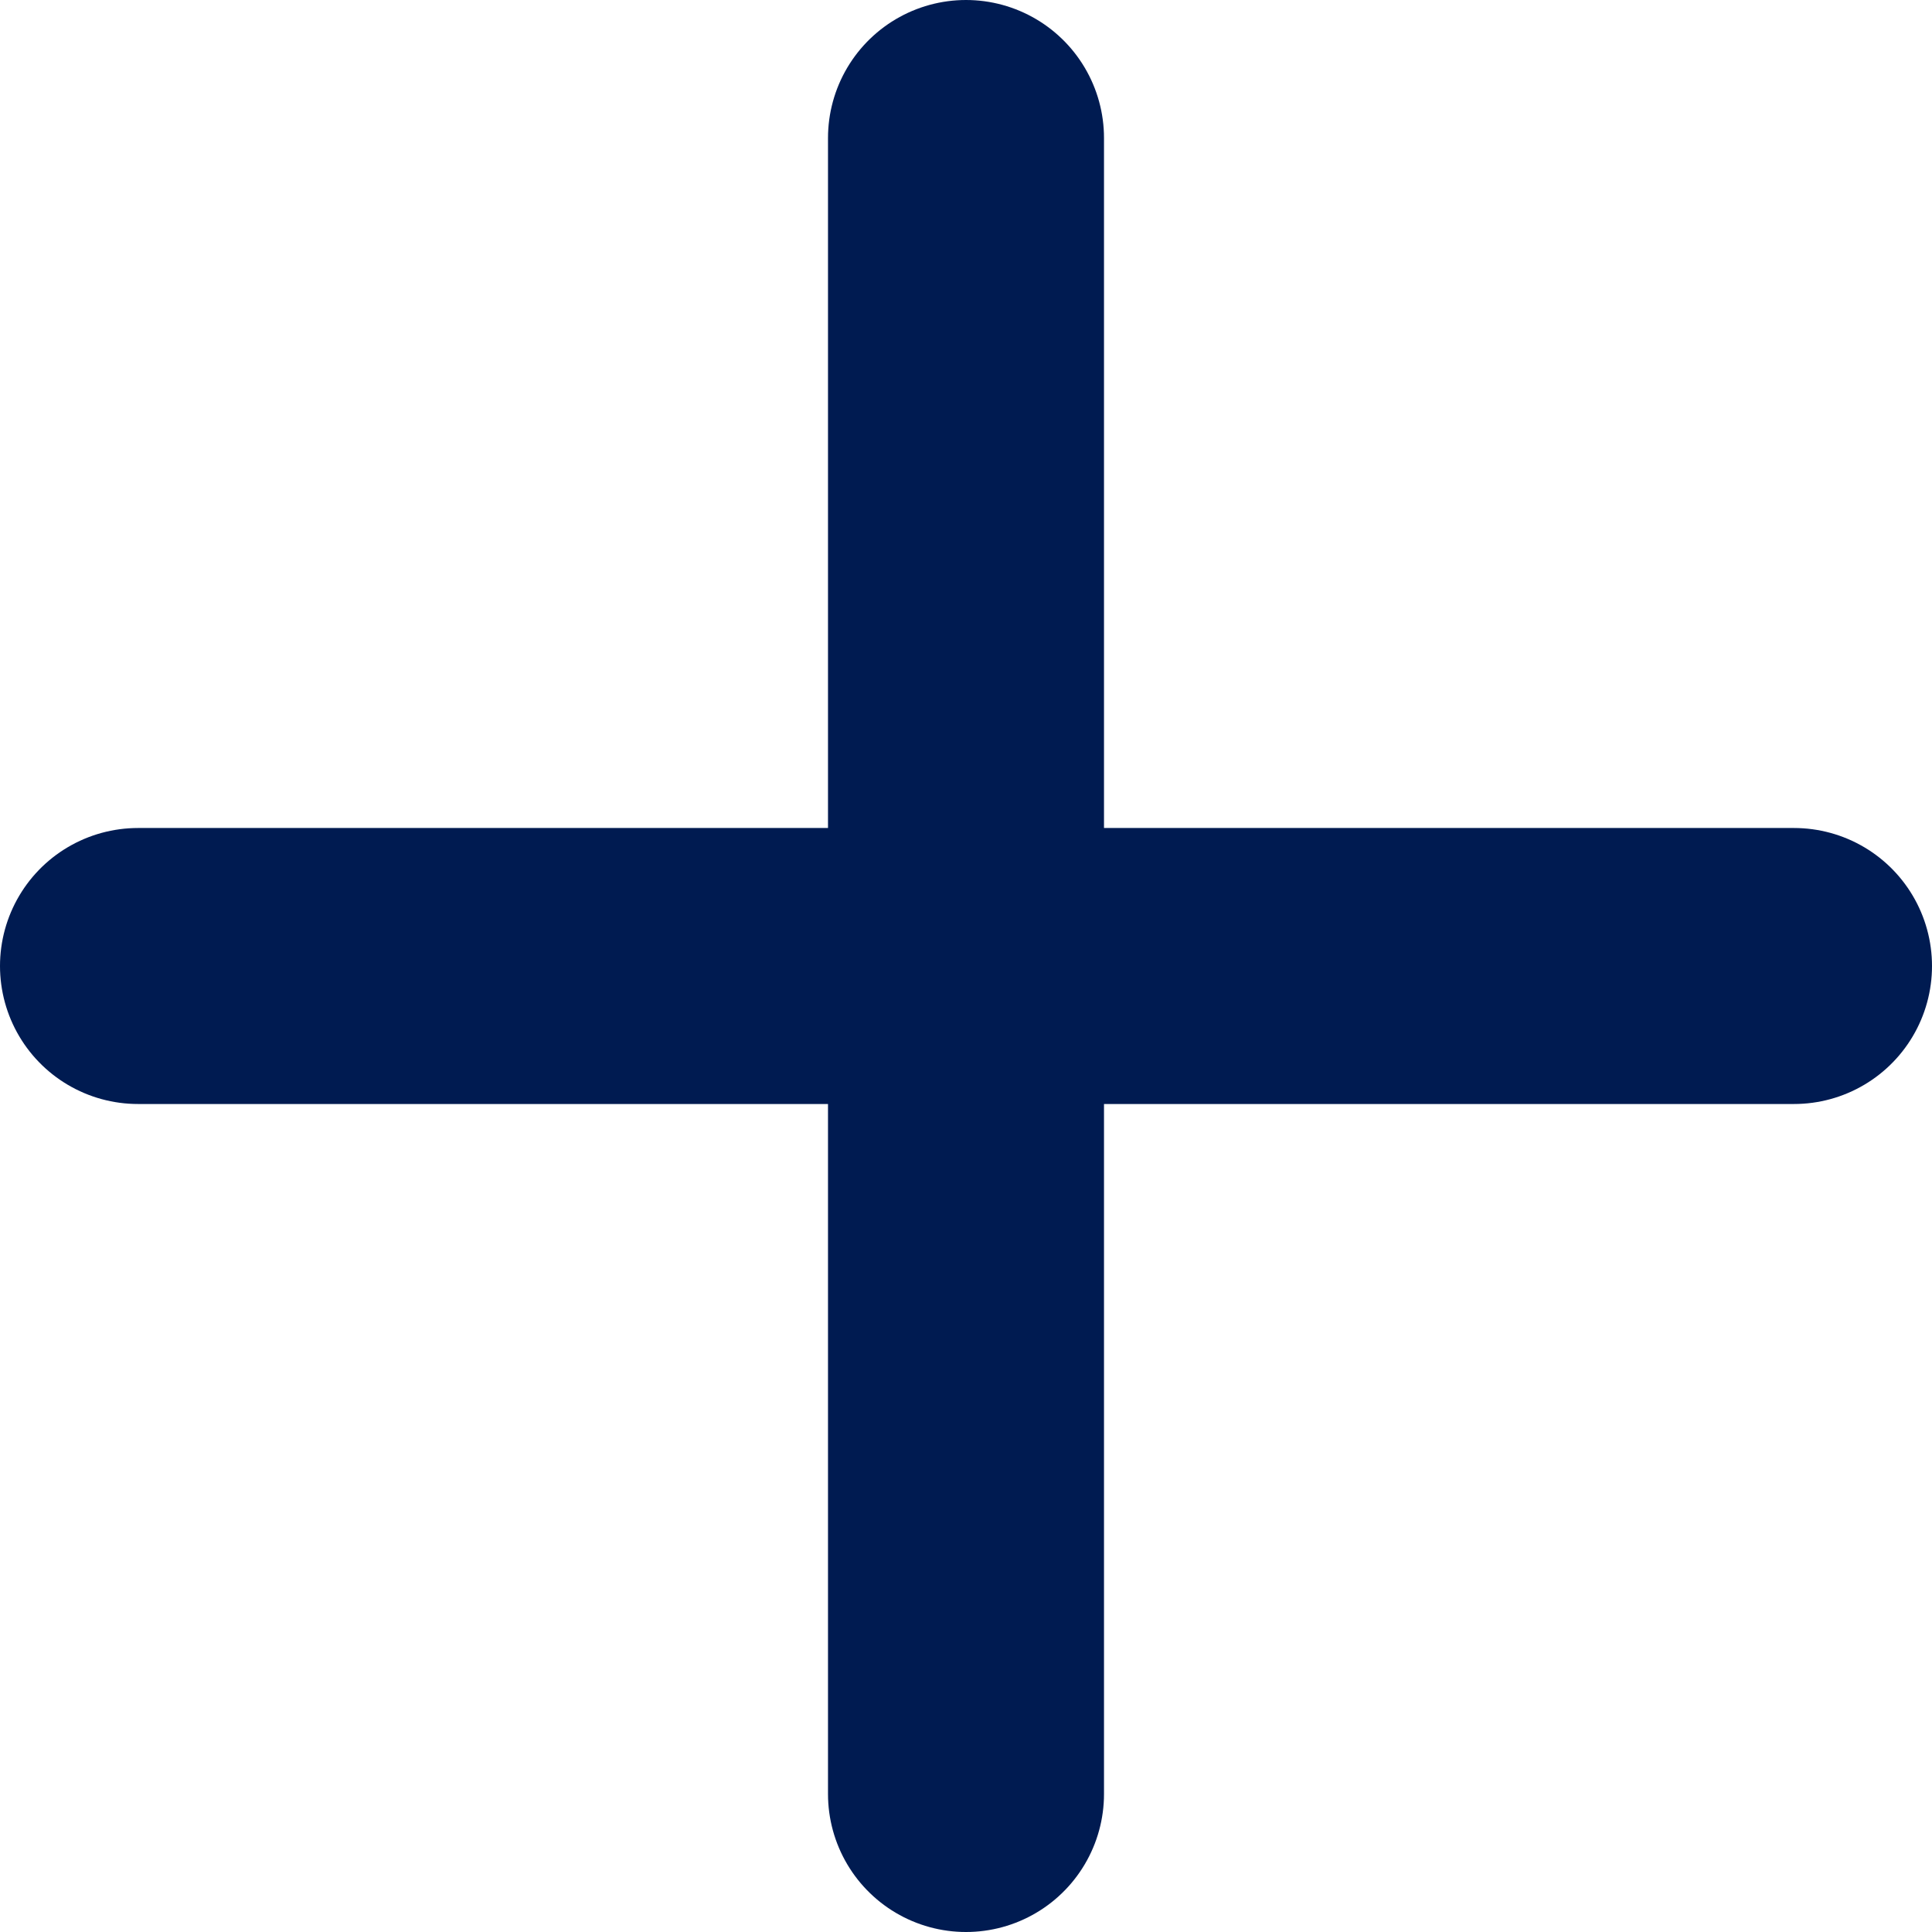
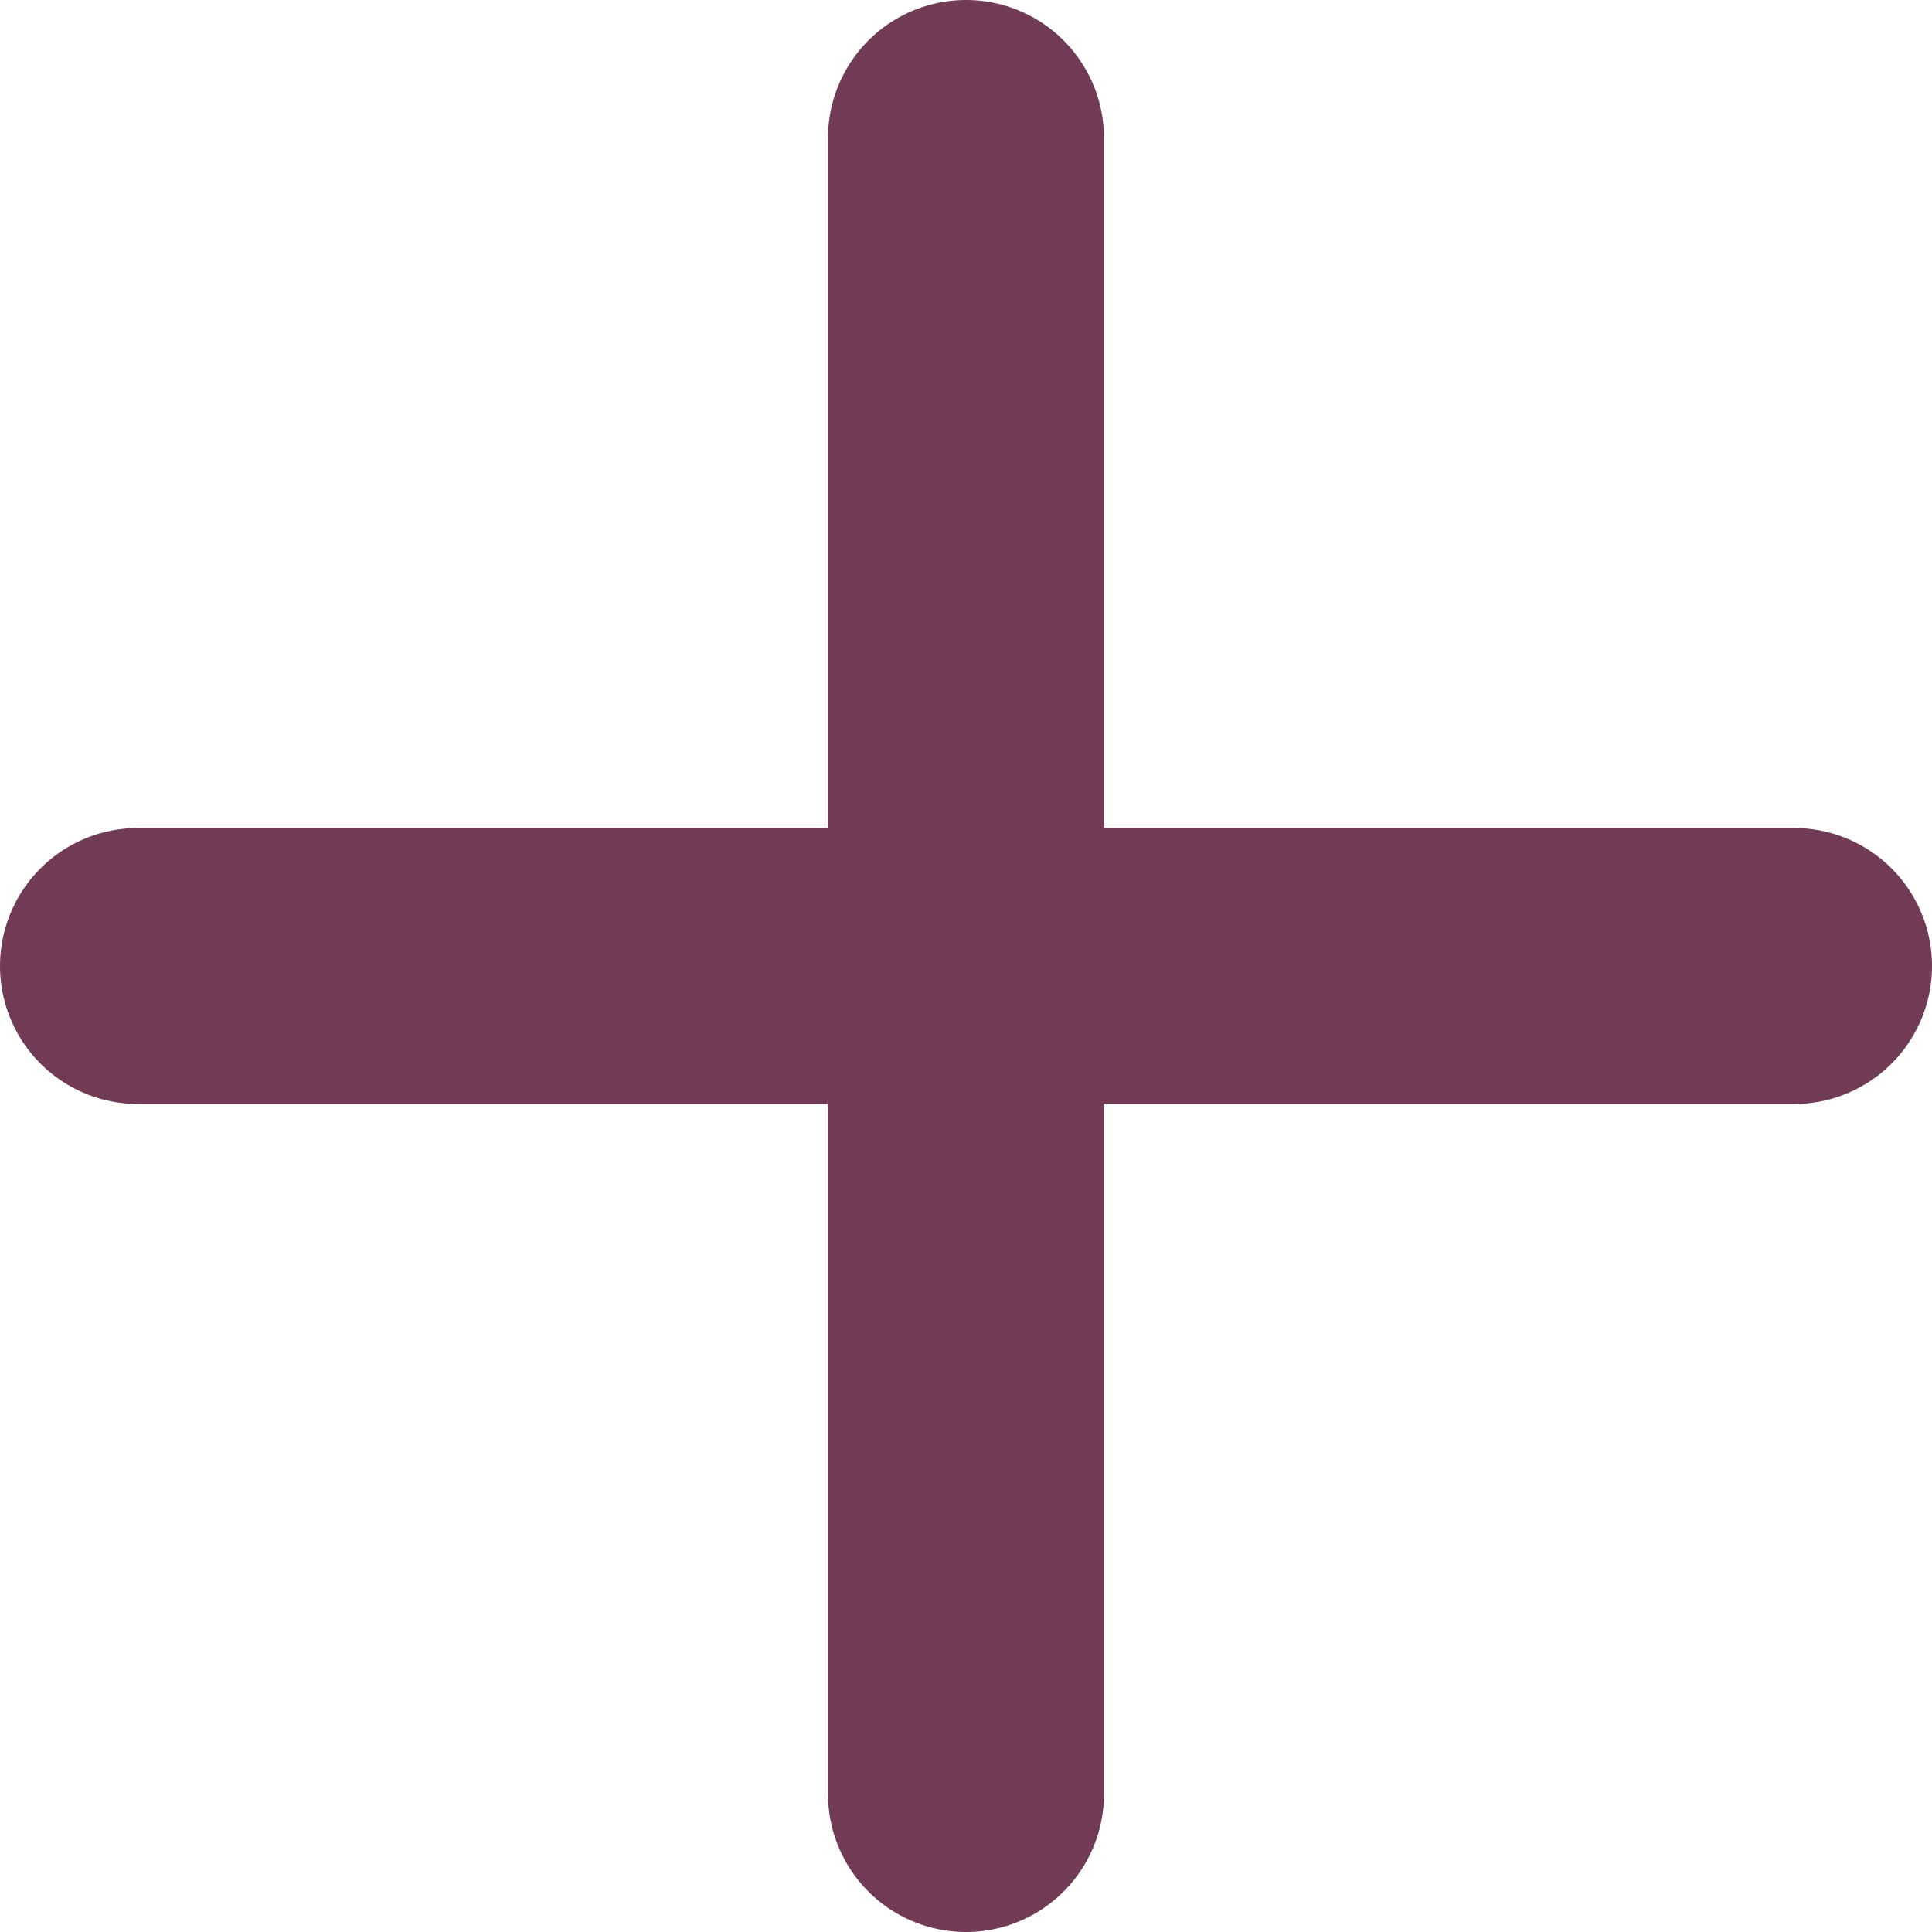
<svg xmlns="http://www.w3.org/2000/svg" width="28" height="28" viewBox="0 0 28 28" fill="none">
-   <path d="M14 2V26M2 14H26" stroke="#001B51" stroke-width="4" stroke-linecap="round" stroke-linejoin="round" />
+   <path d="M14 2V26M2 14H26" stroke="#713b55" stroke-width="4" stroke-linecap="round" stroke-linejoin="round" />
</svg>
